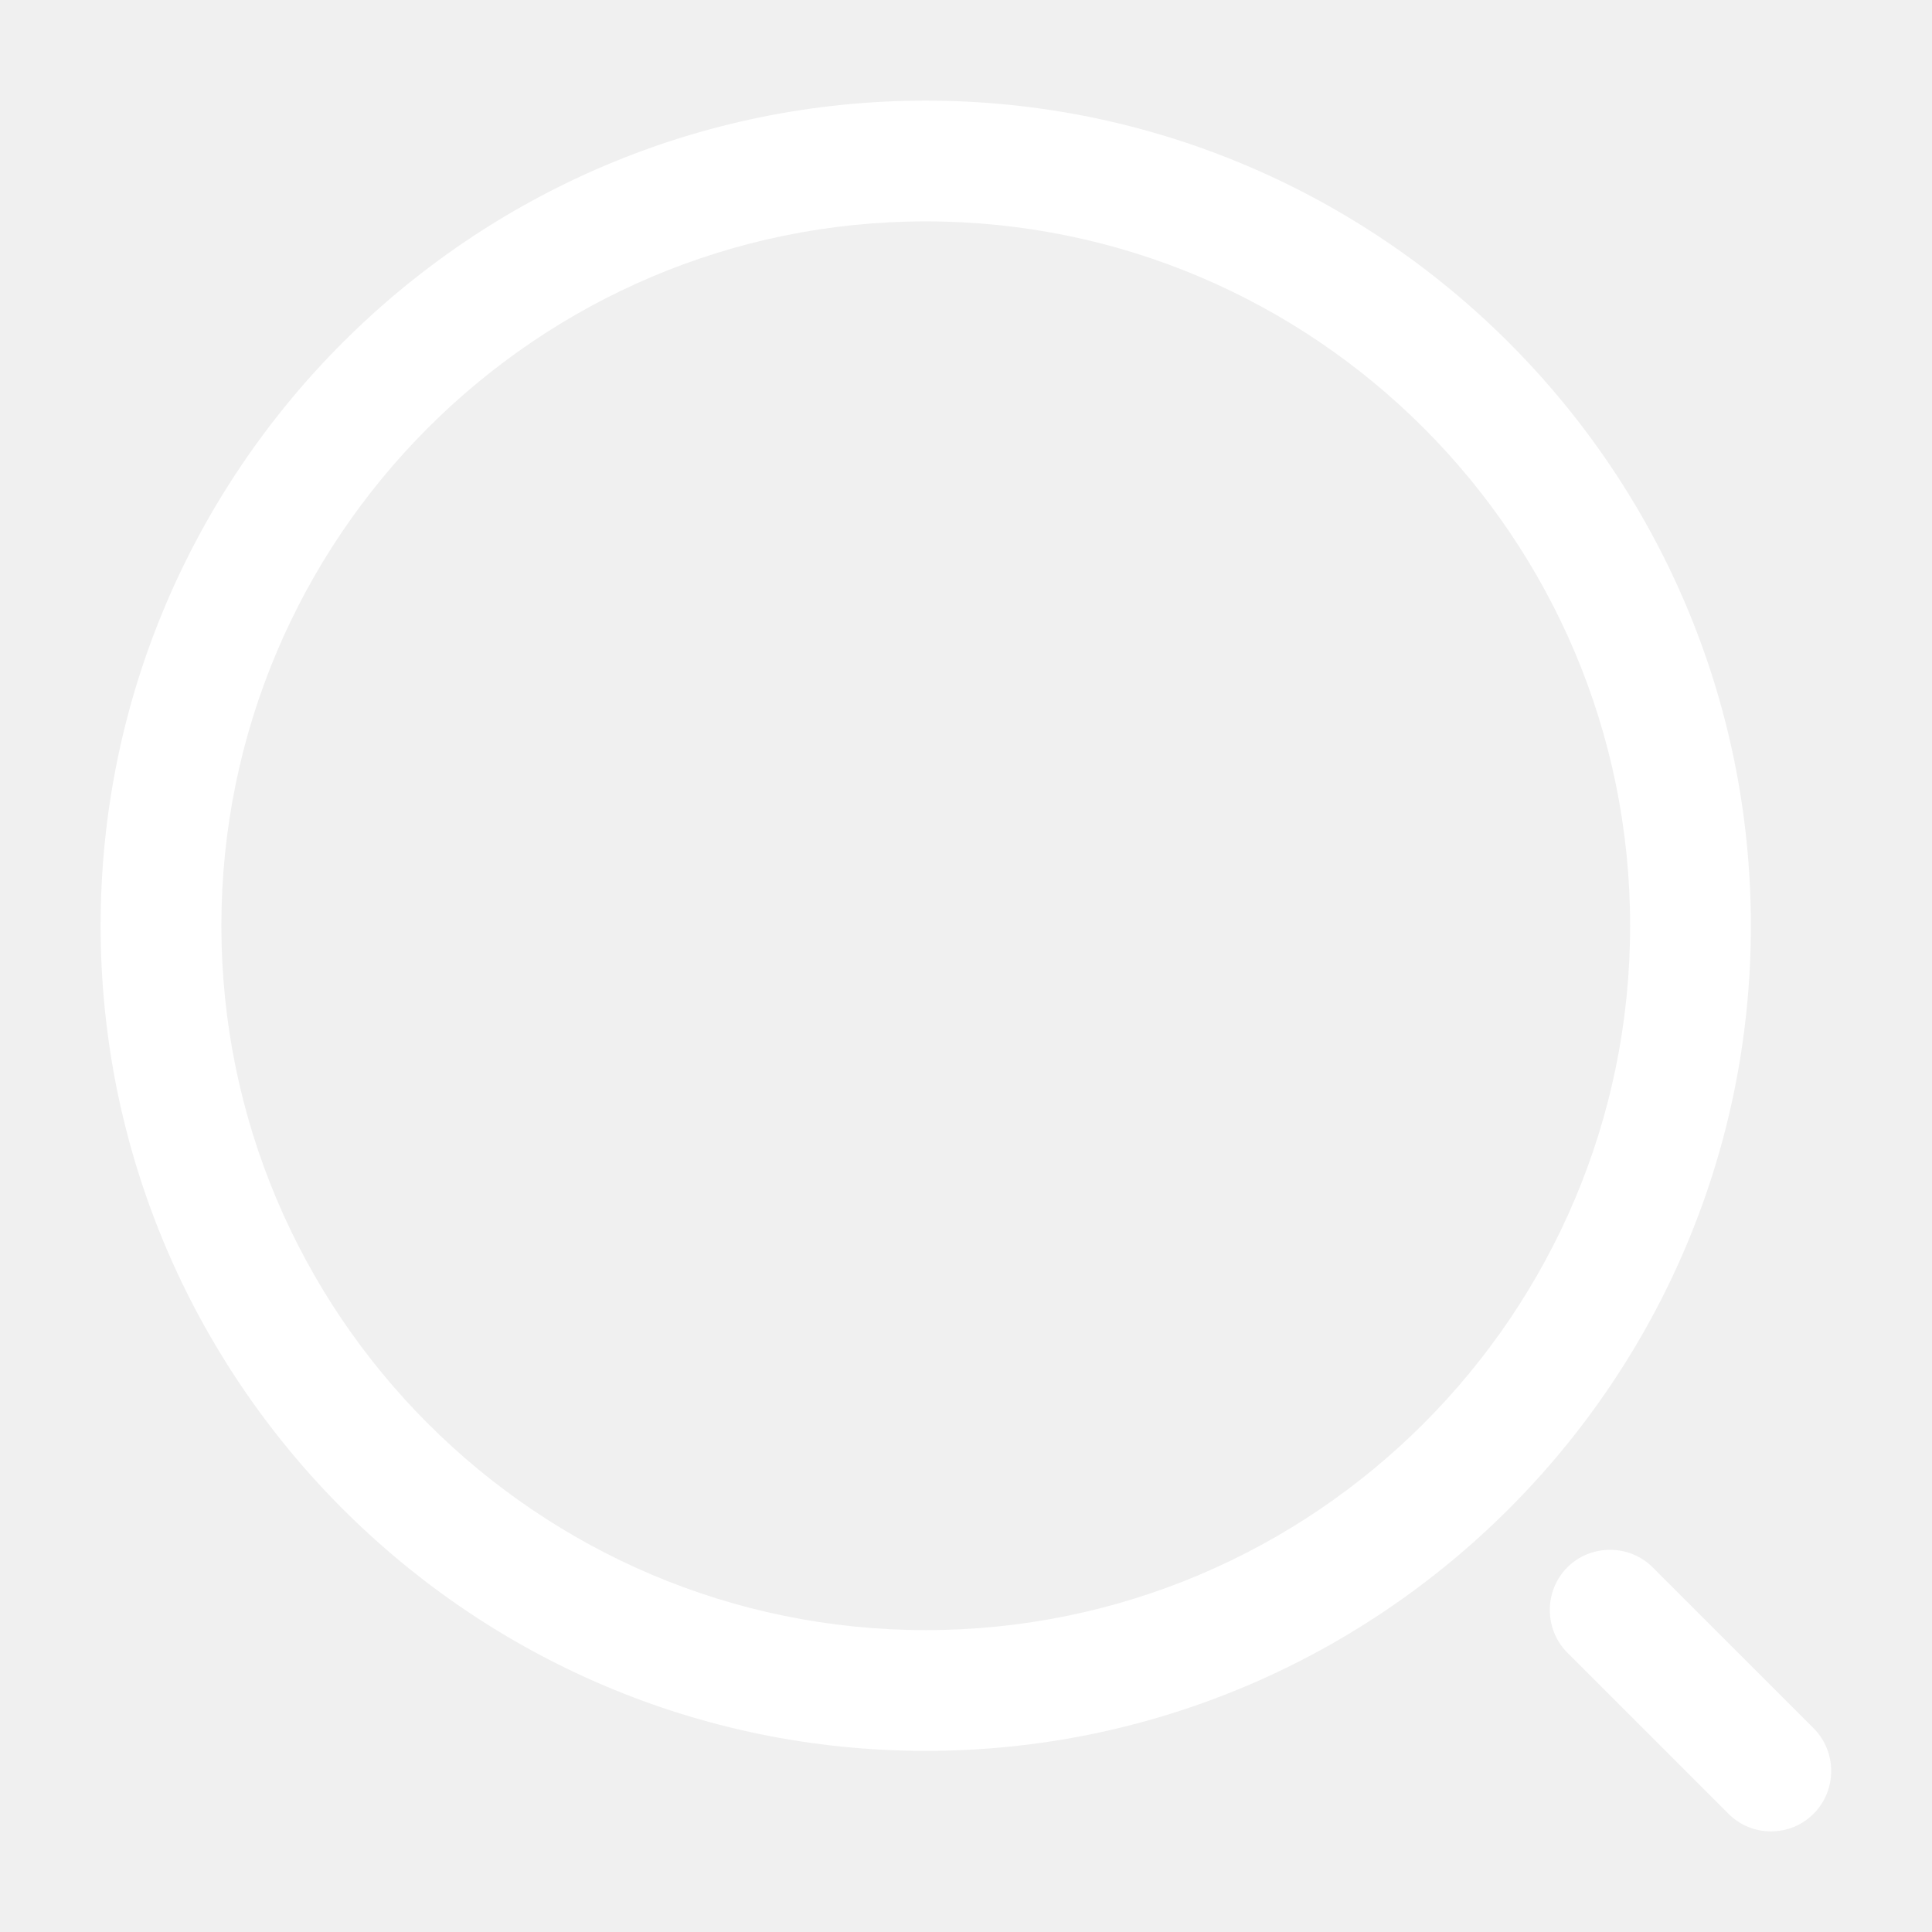
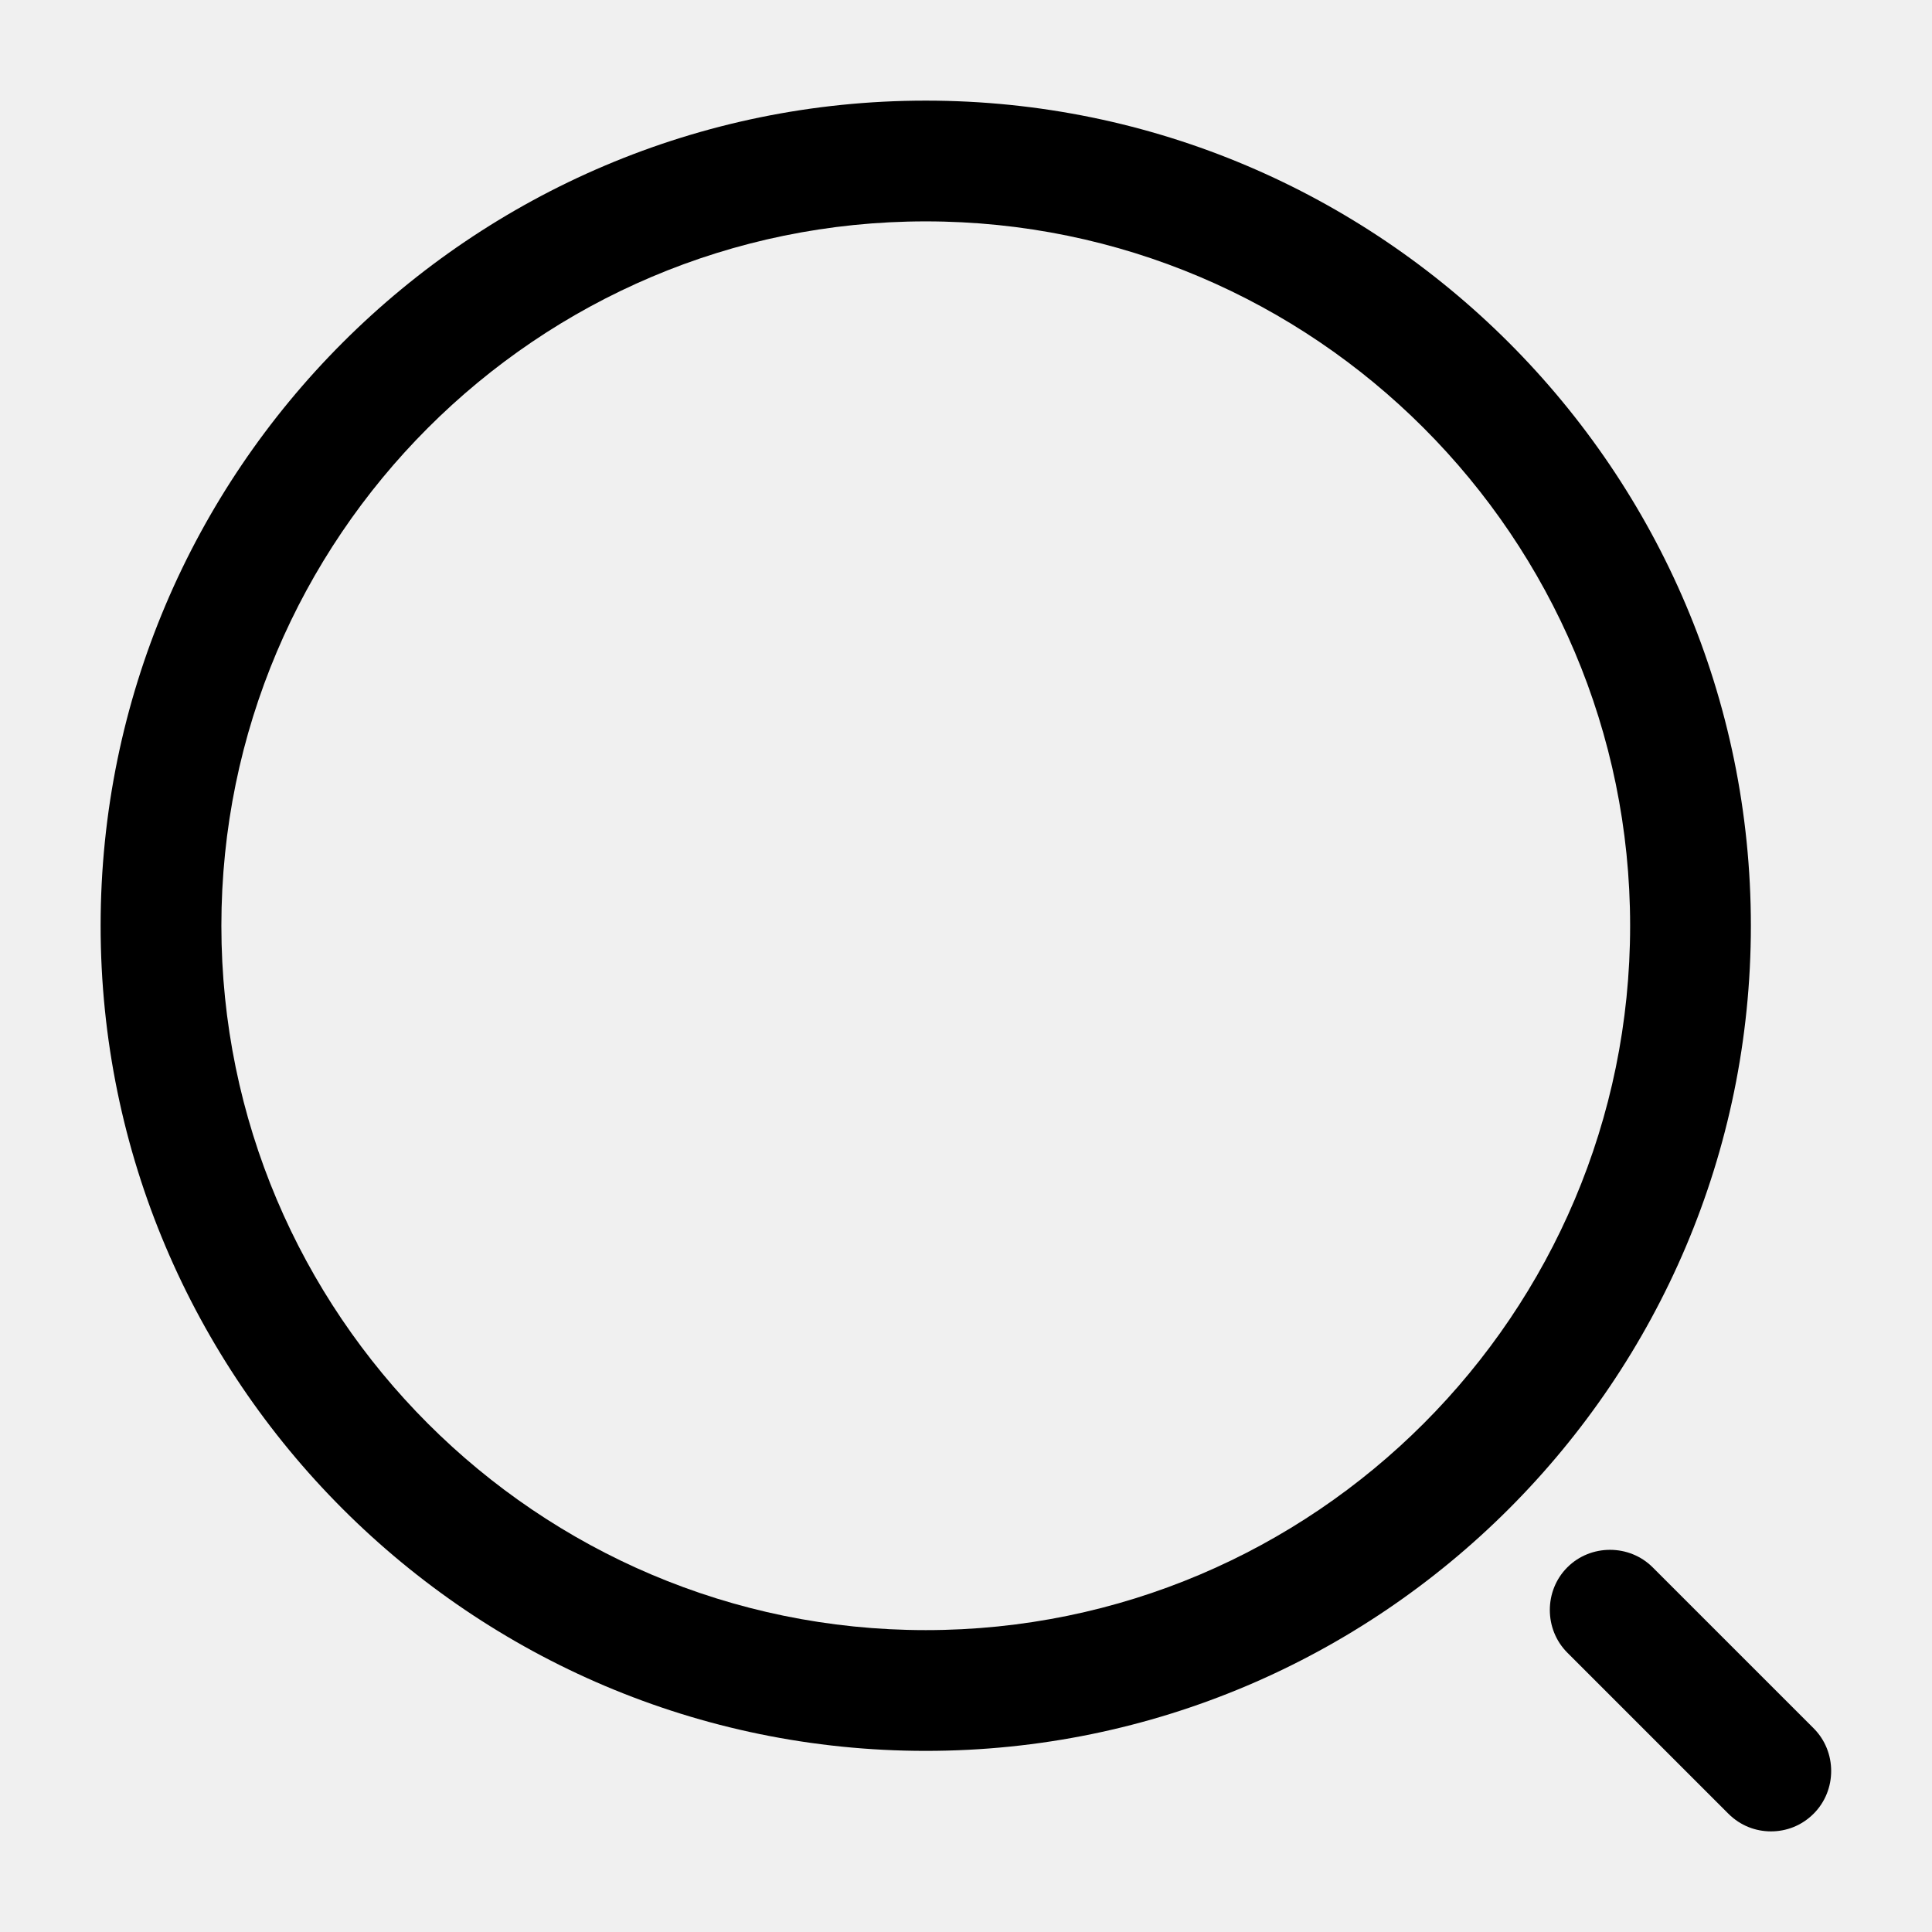
<svg xmlns="http://www.w3.org/2000/svg" width="24" height="24" viewBox="0 0 24 24" fill="none">
-   <path d="M11.5 21.75C5.85 21.75 1.25 17.15 1.25 11.5C1.25 5.85 5.85 1.25 11.5 1.25C17.15 1.25 21.75 5.85 21.75 11.5C21.75 17.15 17.15 21.75 11.5 21.75ZM11.5 2.75C6.67 2.75 2.75 6.68 2.75 11.5C2.75 16.32 6.67 20.25 11.5 20.25C16.33 20.25 20.25 16.32 20.25 11.5C20.25 6.68 16.33 2.75 11.5 2.75Z" fill="white" />
-   <path d="M22 22.75C21.81 22.75 21.62 22.68 21.47 22.53L19.47 20.53C19.18 20.24 19.18 19.76 19.47 19.47C19.76 19.18 20.24 19.18 20.53 19.47L22.53 21.47C22.82 21.76 22.82 22.24 22.53 22.53C22.38 22.68 22.19 22.75 22 22.75Z" fill="white" />
+   <path d="M11.5 21.75C5.85 21.75 1.25 17.15 1.25 11.5C1.25 5.85 5.85 1.25 11.5 1.25C17.15 1.25 21.75 5.85 21.75 11.5C21.75 17.15 17.15 21.75 11.5 21.75ZM11.5 2.75C6.67 2.75 2.75 6.68 2.75 11.5C2.75 16.32 6.67 20.25 11.5 20.25C16.33 20.25 20.25 16.32 20.25 11.5C20.25 6.68 16.33 2.75 11.5 2.75Z" fill="black" />
+   <path d="M22 22.75C21.81 22.75 21.62 22.68 21.47 22.53L19.47 20.53C19.18 20.24 19.18 19.76 19.47 19.47C19.76 19.18 20.24 19.18 20.53 19.47L22.53 21.47C22.82 21.76 22.82 22.24 22.53 22.53C22.38 22.68 22.19 22.75 22 22.75Z" fill="black" />
</svg>
